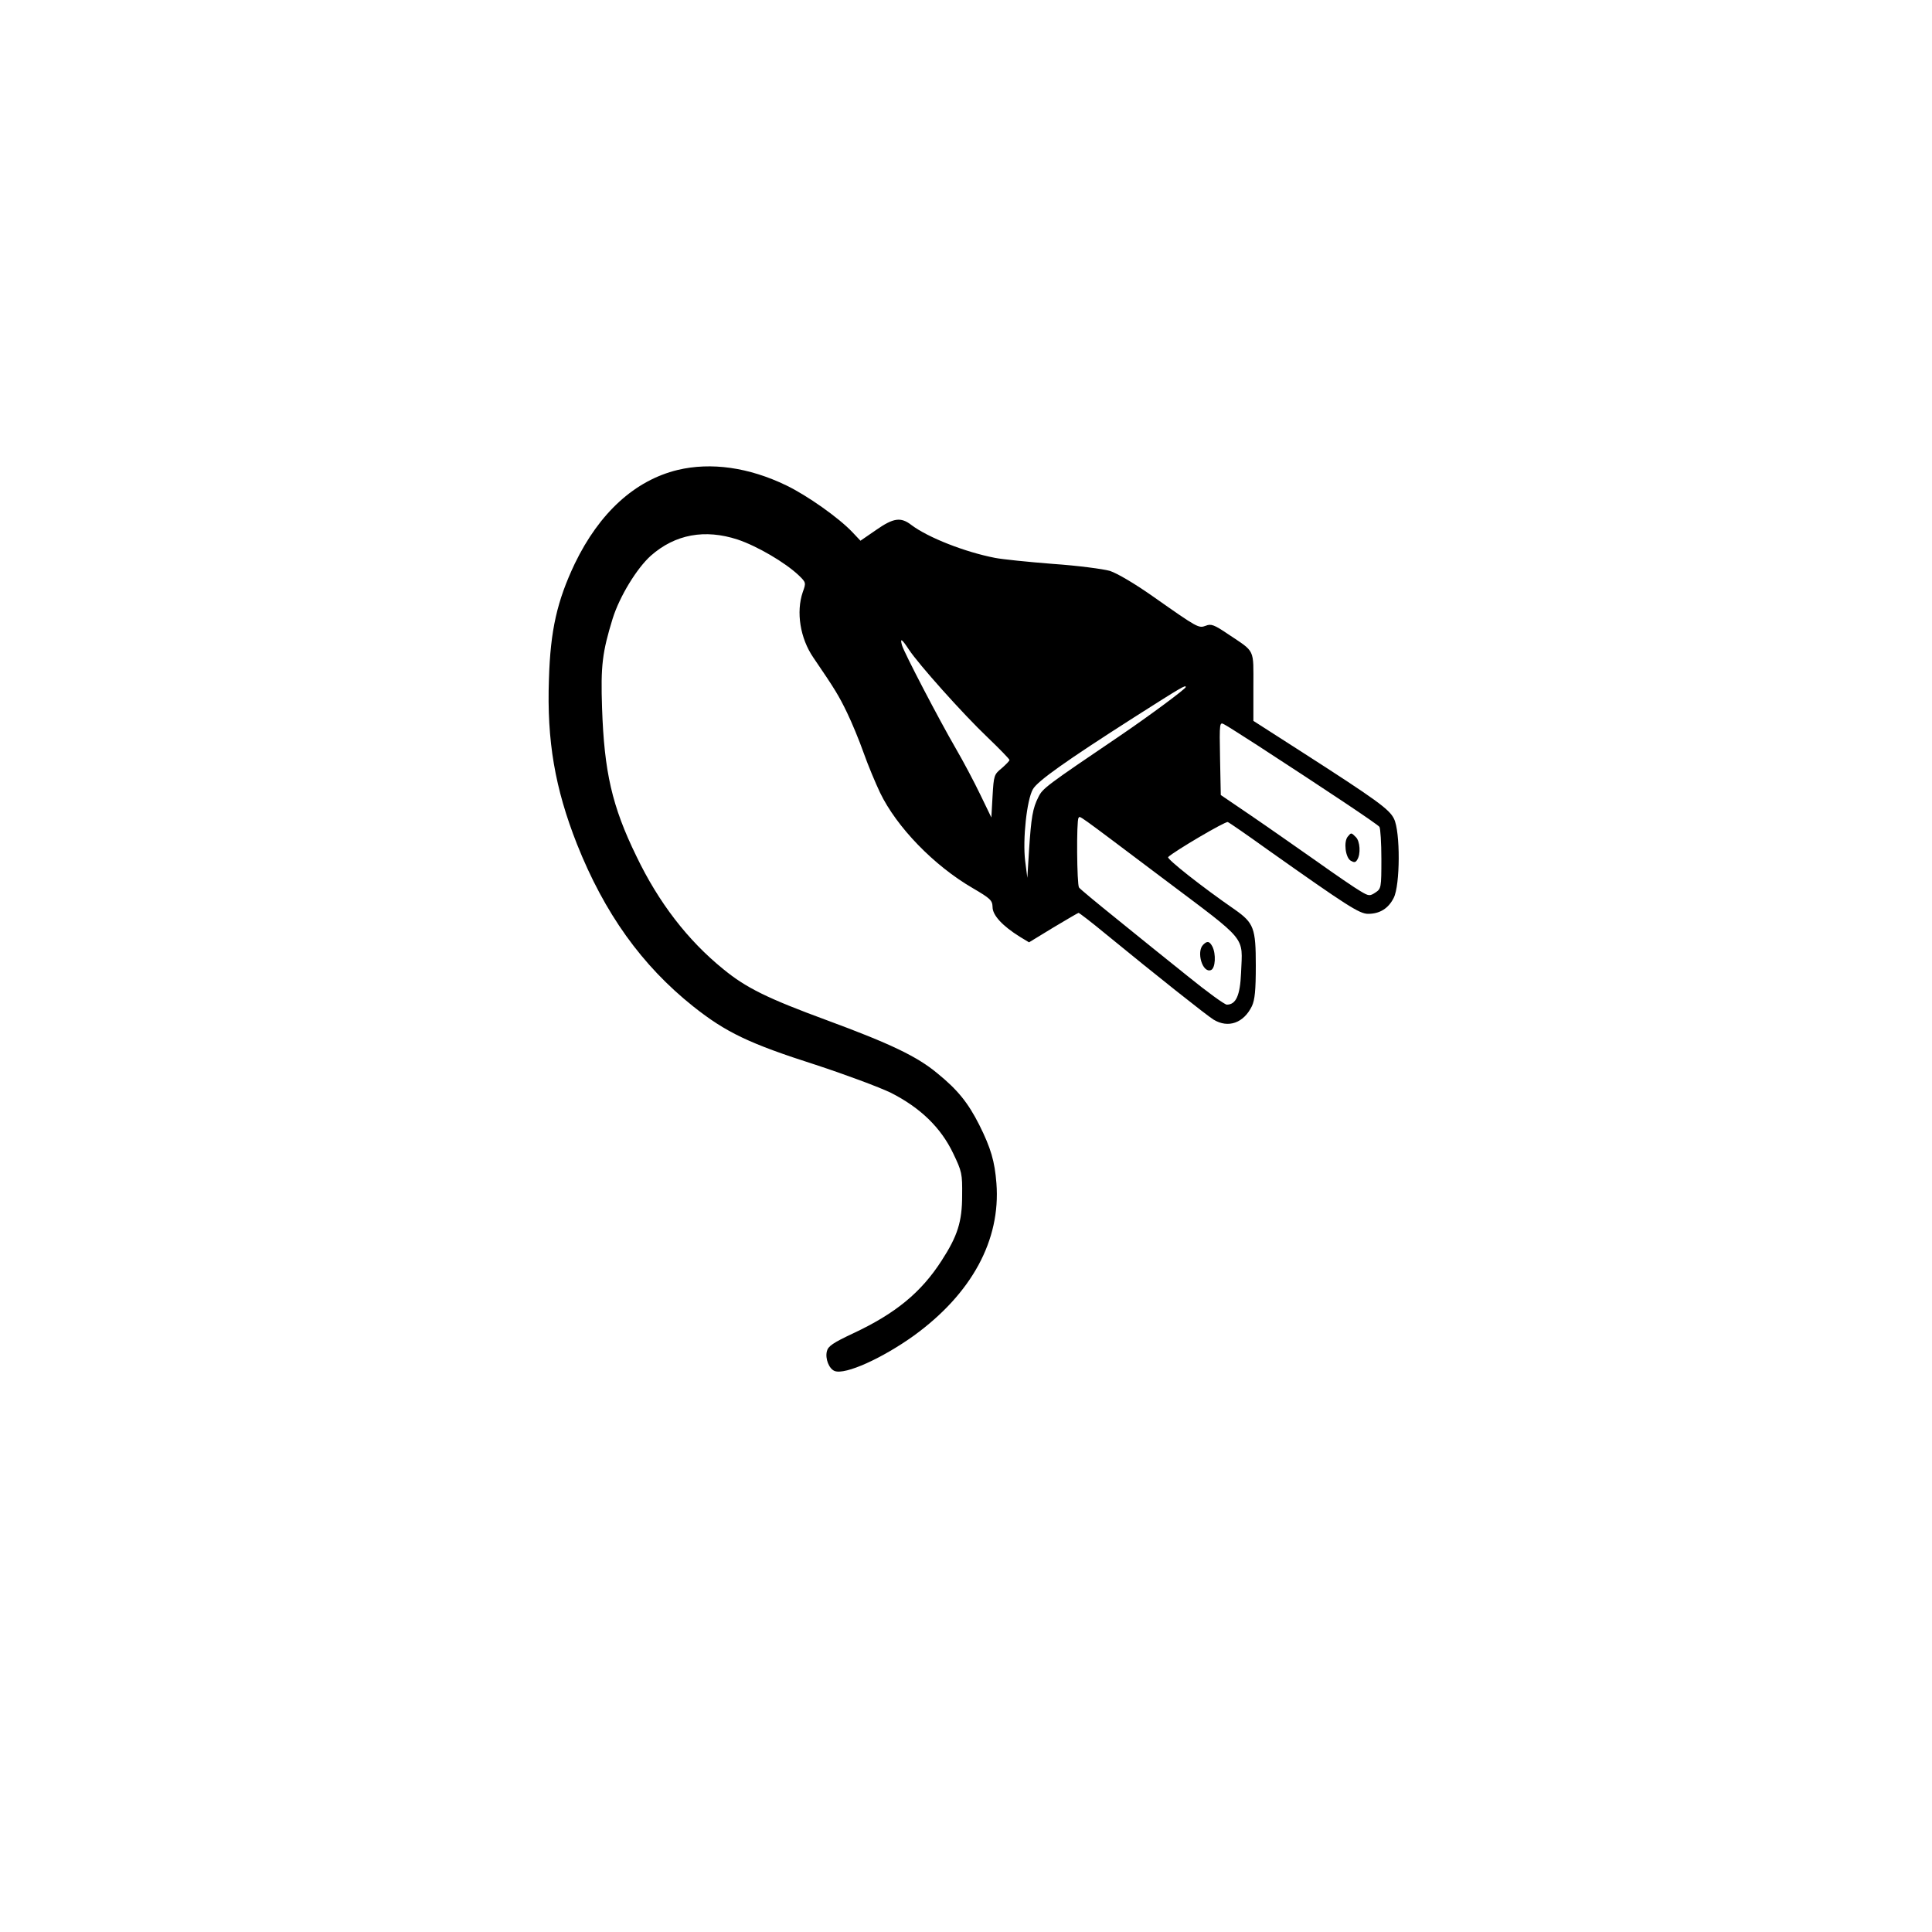
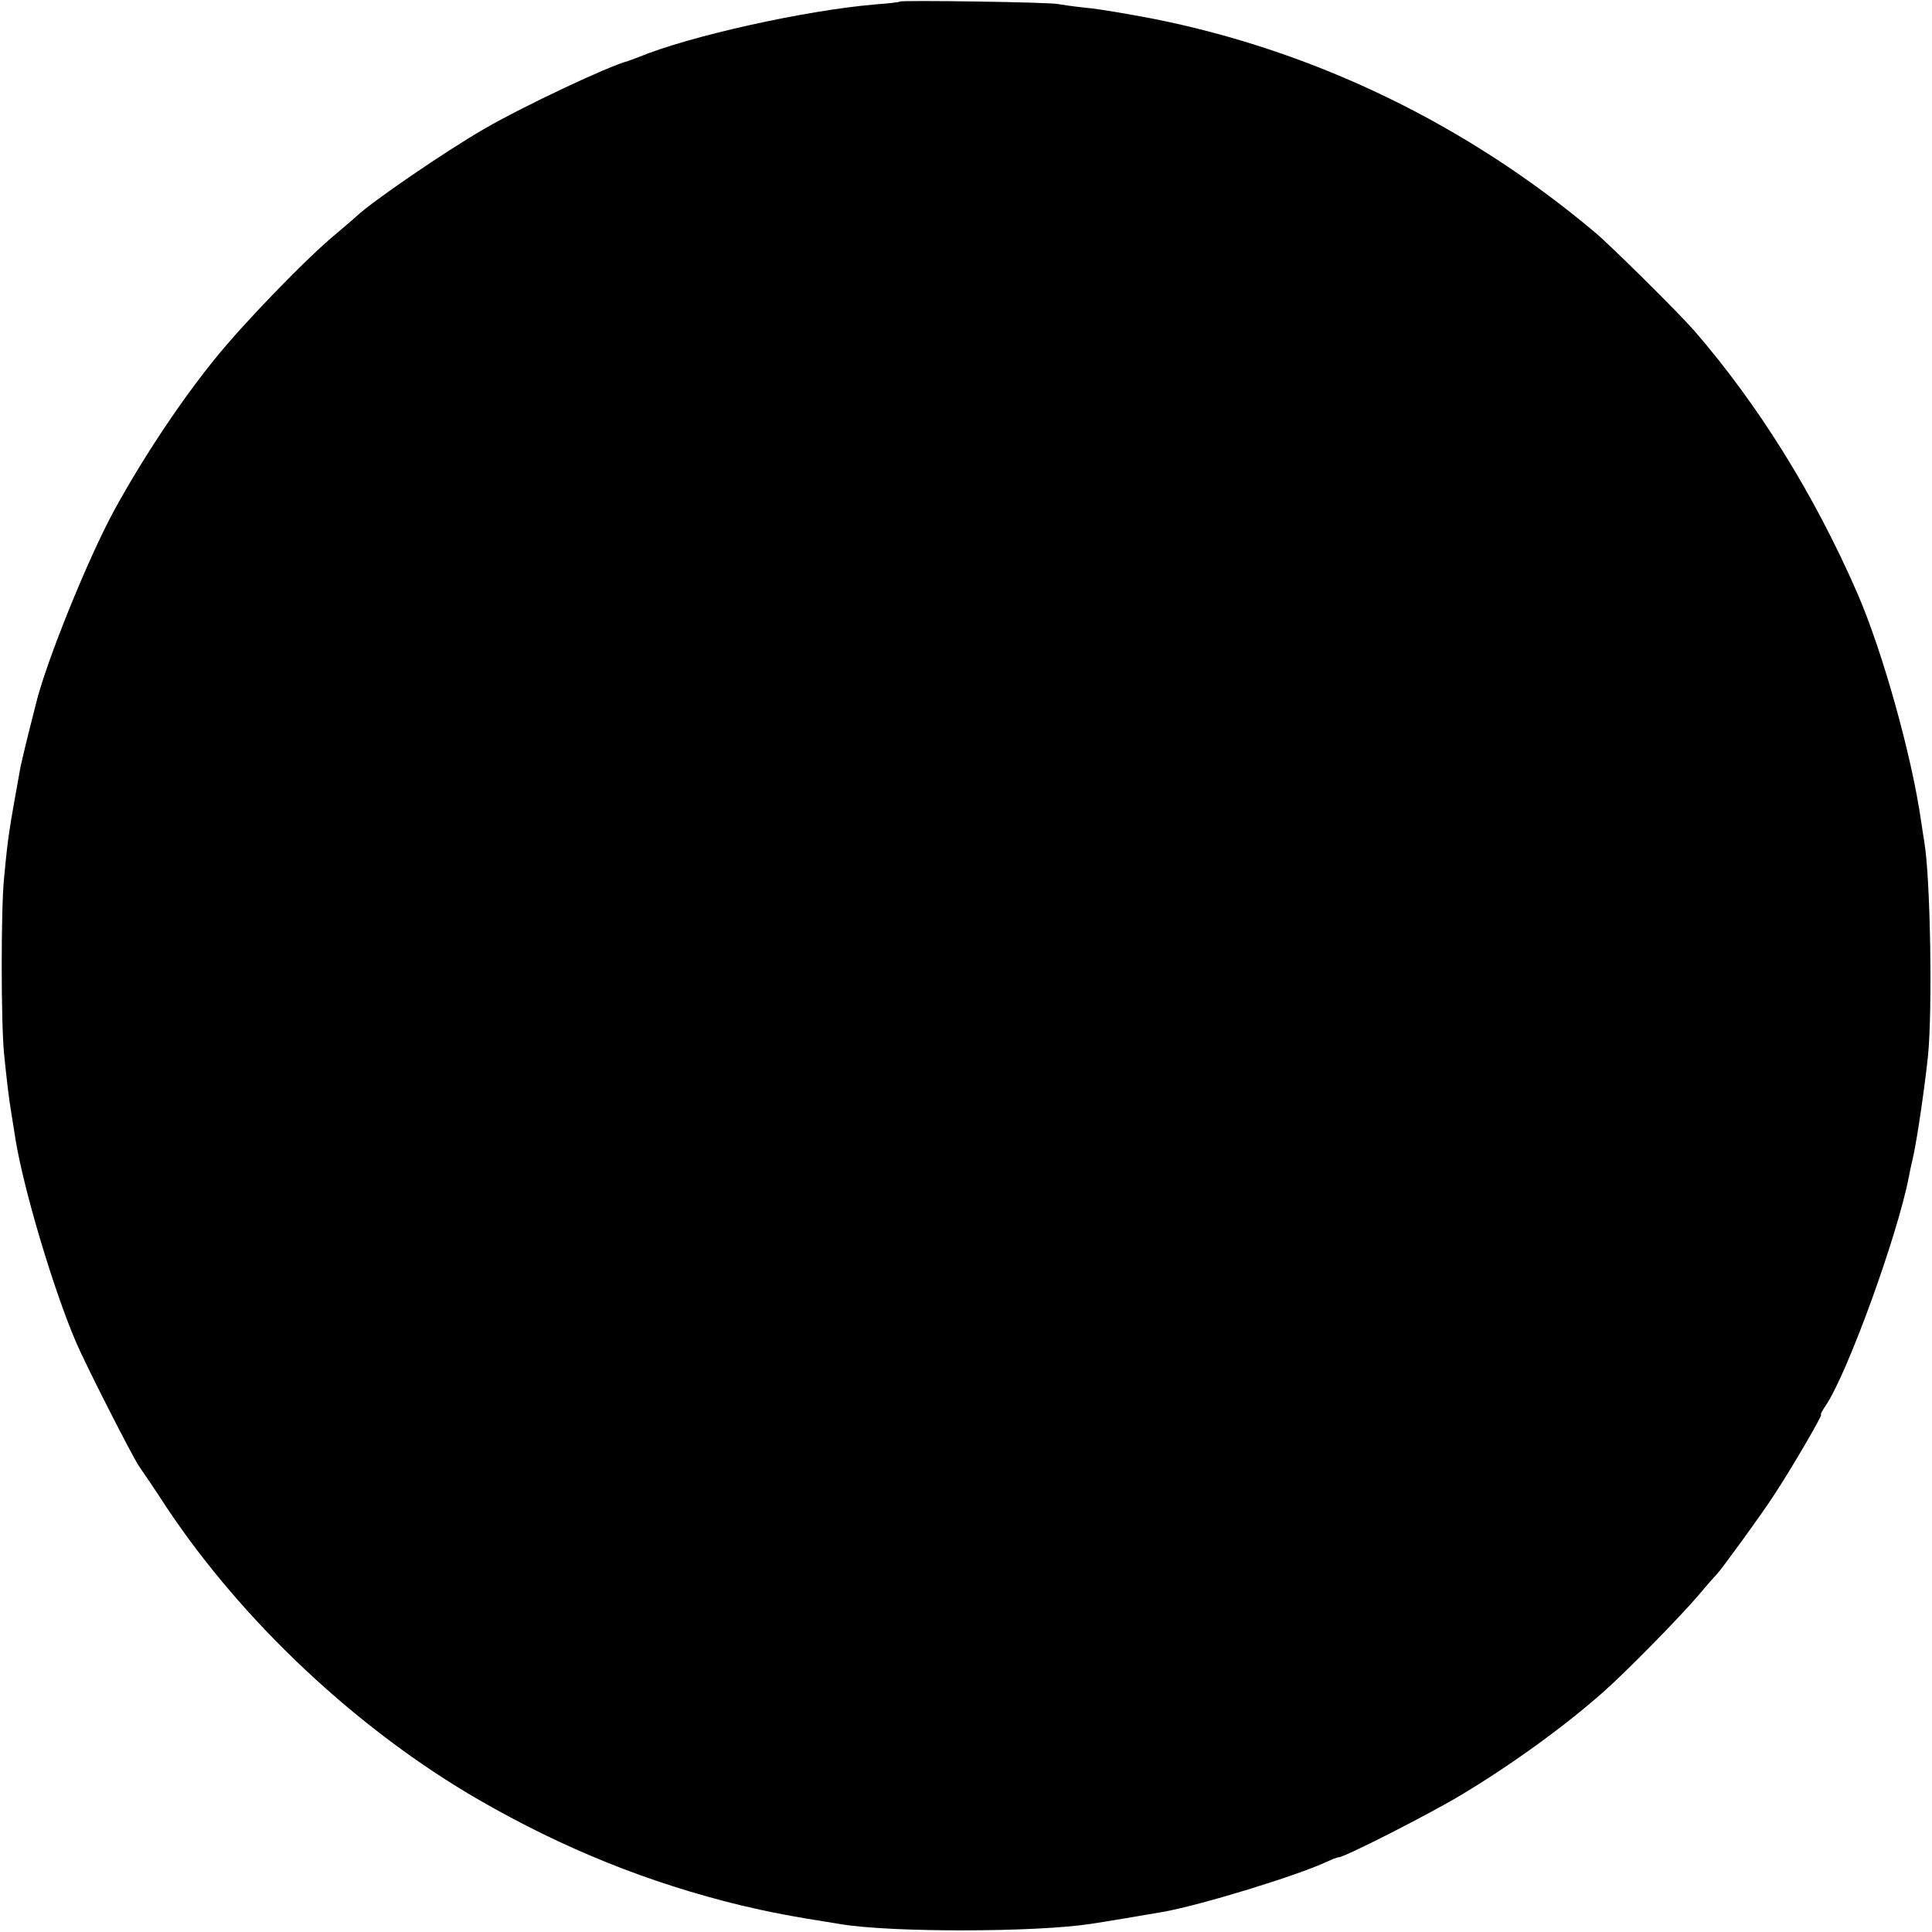
- <svg xmlns="http://www.w3.org/2000/svg" version="1.0" width="800pt" height="800pt" viewBox="0 0 800 800" preserveAspectRatio="xMidYMid meet">
-   <g transform="translate(0,800) scale(0.1,-0.1)" fill="#000000" stroke="none">
-     <path d="M2806 6054 c-177 -43 -324 -177 -426 -388 -73 -154 -101 -275 -107 -479 -9 -255 25 -451 116 -682 114 -287 269 -503 481 -672 136 -108 232 -154 507 -242 122 -40 262 -92 312 -116 122 -62 207 -144 258 -251 36 -75 38 -84 37 -174 0 -109 -19 -168 -85 -270 -85 -132 -191 -219 -366 -301 -83 -39 -104 -53 -109 -74 -8 -31 9 -73 32 -82 44 -17 198 53 329 147 239 174 359 395 341 630 -7 91 -23 146 -71 242 -46 91 -89 145 -174 214 -84 70 -196 123 -456 219 -247 91 -335 134 -430 212 -147 119 -268 276 -360 468 -101 207 -133 349 -142 613 -6 176 1 231 44 371 29 92 100 208 158 260 101 89 224 111 359 67 81 -27 197 -95 253 -148 31 -30 31 -31 17 -70 -28 -82 -11 -191 44 -271 90 -132 105 -157 139 -227 20 -41 51 -116 69 -167 18 -51 49 -125 68 -165 69 -143 223 -302 383 -395 75 -44 82 -51 83 -79 0 -34 41 -78 113 -123 l38 -23 100 61 c55 33 103 61 105 61 3 0 54 -39 112 -87 210 -172 418 -337 447 -355 61 -37 125 -14 159 56 12 26 16 65 16 168 0 154 -8 176 -86 231 -139 96 -284 211 -277 218 25 24 237 149 247 145 6 -2 81 -54 166 -115 328 -232 379 -265 415 -265 48 0 84 22 106 66 27 52 28 275 1 328 -19 39 -71 77 -384 278 l-198 127 0 141 c0 160 9 142 -103 217 -59 40 -72 45 -94 36 -30 -11 -32 -10 -217 120 -78 55 -150 97 -180 107 -28 8 -134 22 -236 29 -102 8 -210 19 -240 25 -124 24 -277 84 -346 136 -44 34 -74 30 -147 -21 l-64 -44 -34 36 c-56 59 -186 151 -273 193 -155 75 -312 97 -450 64z m957 -743 c40 -61 225 -268 326 -364 50 -48 91 -90 91 -94 0 -4 -15 -19 -32 -34 -32 -26 -33 -30 -38 -115 l-5 -89 -46 95 c-25 52 -71 139 -102 192 -69 119 -213 395 -222 426 -9 32 -1 27 28 -17z m1147 -156 c0 -7 -148 -117 -270 -200 -310 -210 -322 -219 -340 -255 -24 -47 -30 -84 -39 -221 l-7 -114 -9 70 c-11 90 7 254 32 297 19 34 141 120 418 297 201 128 215 136 215 126z m298 -242 c277 -180 498 -327 504 -337 4 -6 8 -66 8 -133 0 -120 -1 -123 -25 -139 -23 -15 -27 -15 -62 6 -21 12 -103 68 -183 125 -80 56 -201 141 -270 188 l-125 85 -3 151 c-3 152 -2 152 18 141 12 -6 74 -46 138 -87z m-390 -552 c352 -265 327 -234 321 -389 -4 -94 -21 -132 -59 -132 -9 0 -82 53 -162 118 -80 64 -213 171 -294 237 -82 66 -152 124 -156 130 -9 12 -11 279 -2 288 8 8 -24 31 352 -252z" />
-     <path d="M5581 4536 c-18 -21 -10 -87 12 -100 14 -8 20 -8 27 4 15 23 12 77 -6 94 -19 19 -19 19 -33 2z" />
-     <path d="M4982 4088 c-29 -29 -3 -118 32 -105 19 7 22 67 6 98 -12 22 -21 24 -38 7z" />
+ <svg xmlns="http://www.w3.org/2000/svg" version="1.0" width="620pt" height="620pt" viewBox="0 0 620 620" preserveAspectRatio="xMidYMid meet">
+   <g transform="translate(0,620) scale(0.1,-0.1)" fill="#000000" stroke="none">
+     <path d="M2888 6195 c-1 -2 -36 -6 -77 -9 -227 -19 -599 -102 -761 -169 -14 -5 -29 -11 -35 -13 -60 -15 -336 -145 -460 -217 -128 -74 -360 -233 -411 -281 -6 -6 -36 -31 -65 -56 -94 -77 -301 -291 -392 -405 -110 -136 -229 -316 -319 -480 -84 -153 -221 -491 -253 -625 -2 -8 -13 -51 -24 -95 -11 -44 -22 -91 -25 -105 -38 -211 -40 -221 -53 -358 -10 -97 -10 -463 0 -563 8 -81 16 -148 23 -189 2 -14 9 -54 14 -88 27 -163 121 -478 193 -647 31 -73 180 -366 203 -400 12 -17 52 -76 89 -133 245 -368 614 -714 1002 -938 270 -156 545 -267 843 -339 89 -21 154 -34 319 -60 163 -27 625 -26 801 1 35 5 178 29 235 39 121 22 425 115 522 160 17 8 35 15 40 15 18 0 297 142 394 201 160 96 331 220 454 329 74 65 250 245 305 310 30 36 58 67 61 70 10 9 144 193 182 252 56 85 157 258 151 258 -3 0 3 12 14 28 69 100 232 548 268 737 2 11 8 40 14 65 12 54 36 216 47 320 15 148 8 576 -12 690 -2 14 -7 43 -10 65 -30 210 -123 543 -204 730 -138 317 -318 606 -525 845 -48 55 -266 271 -316 313 -413 348 -901 584 -1420 687 -80 15 -176 32 -215 35 -38 4 -79 10 -90 12 -23 6 -501 13 -507 8z" />
  </g>
</svg>
